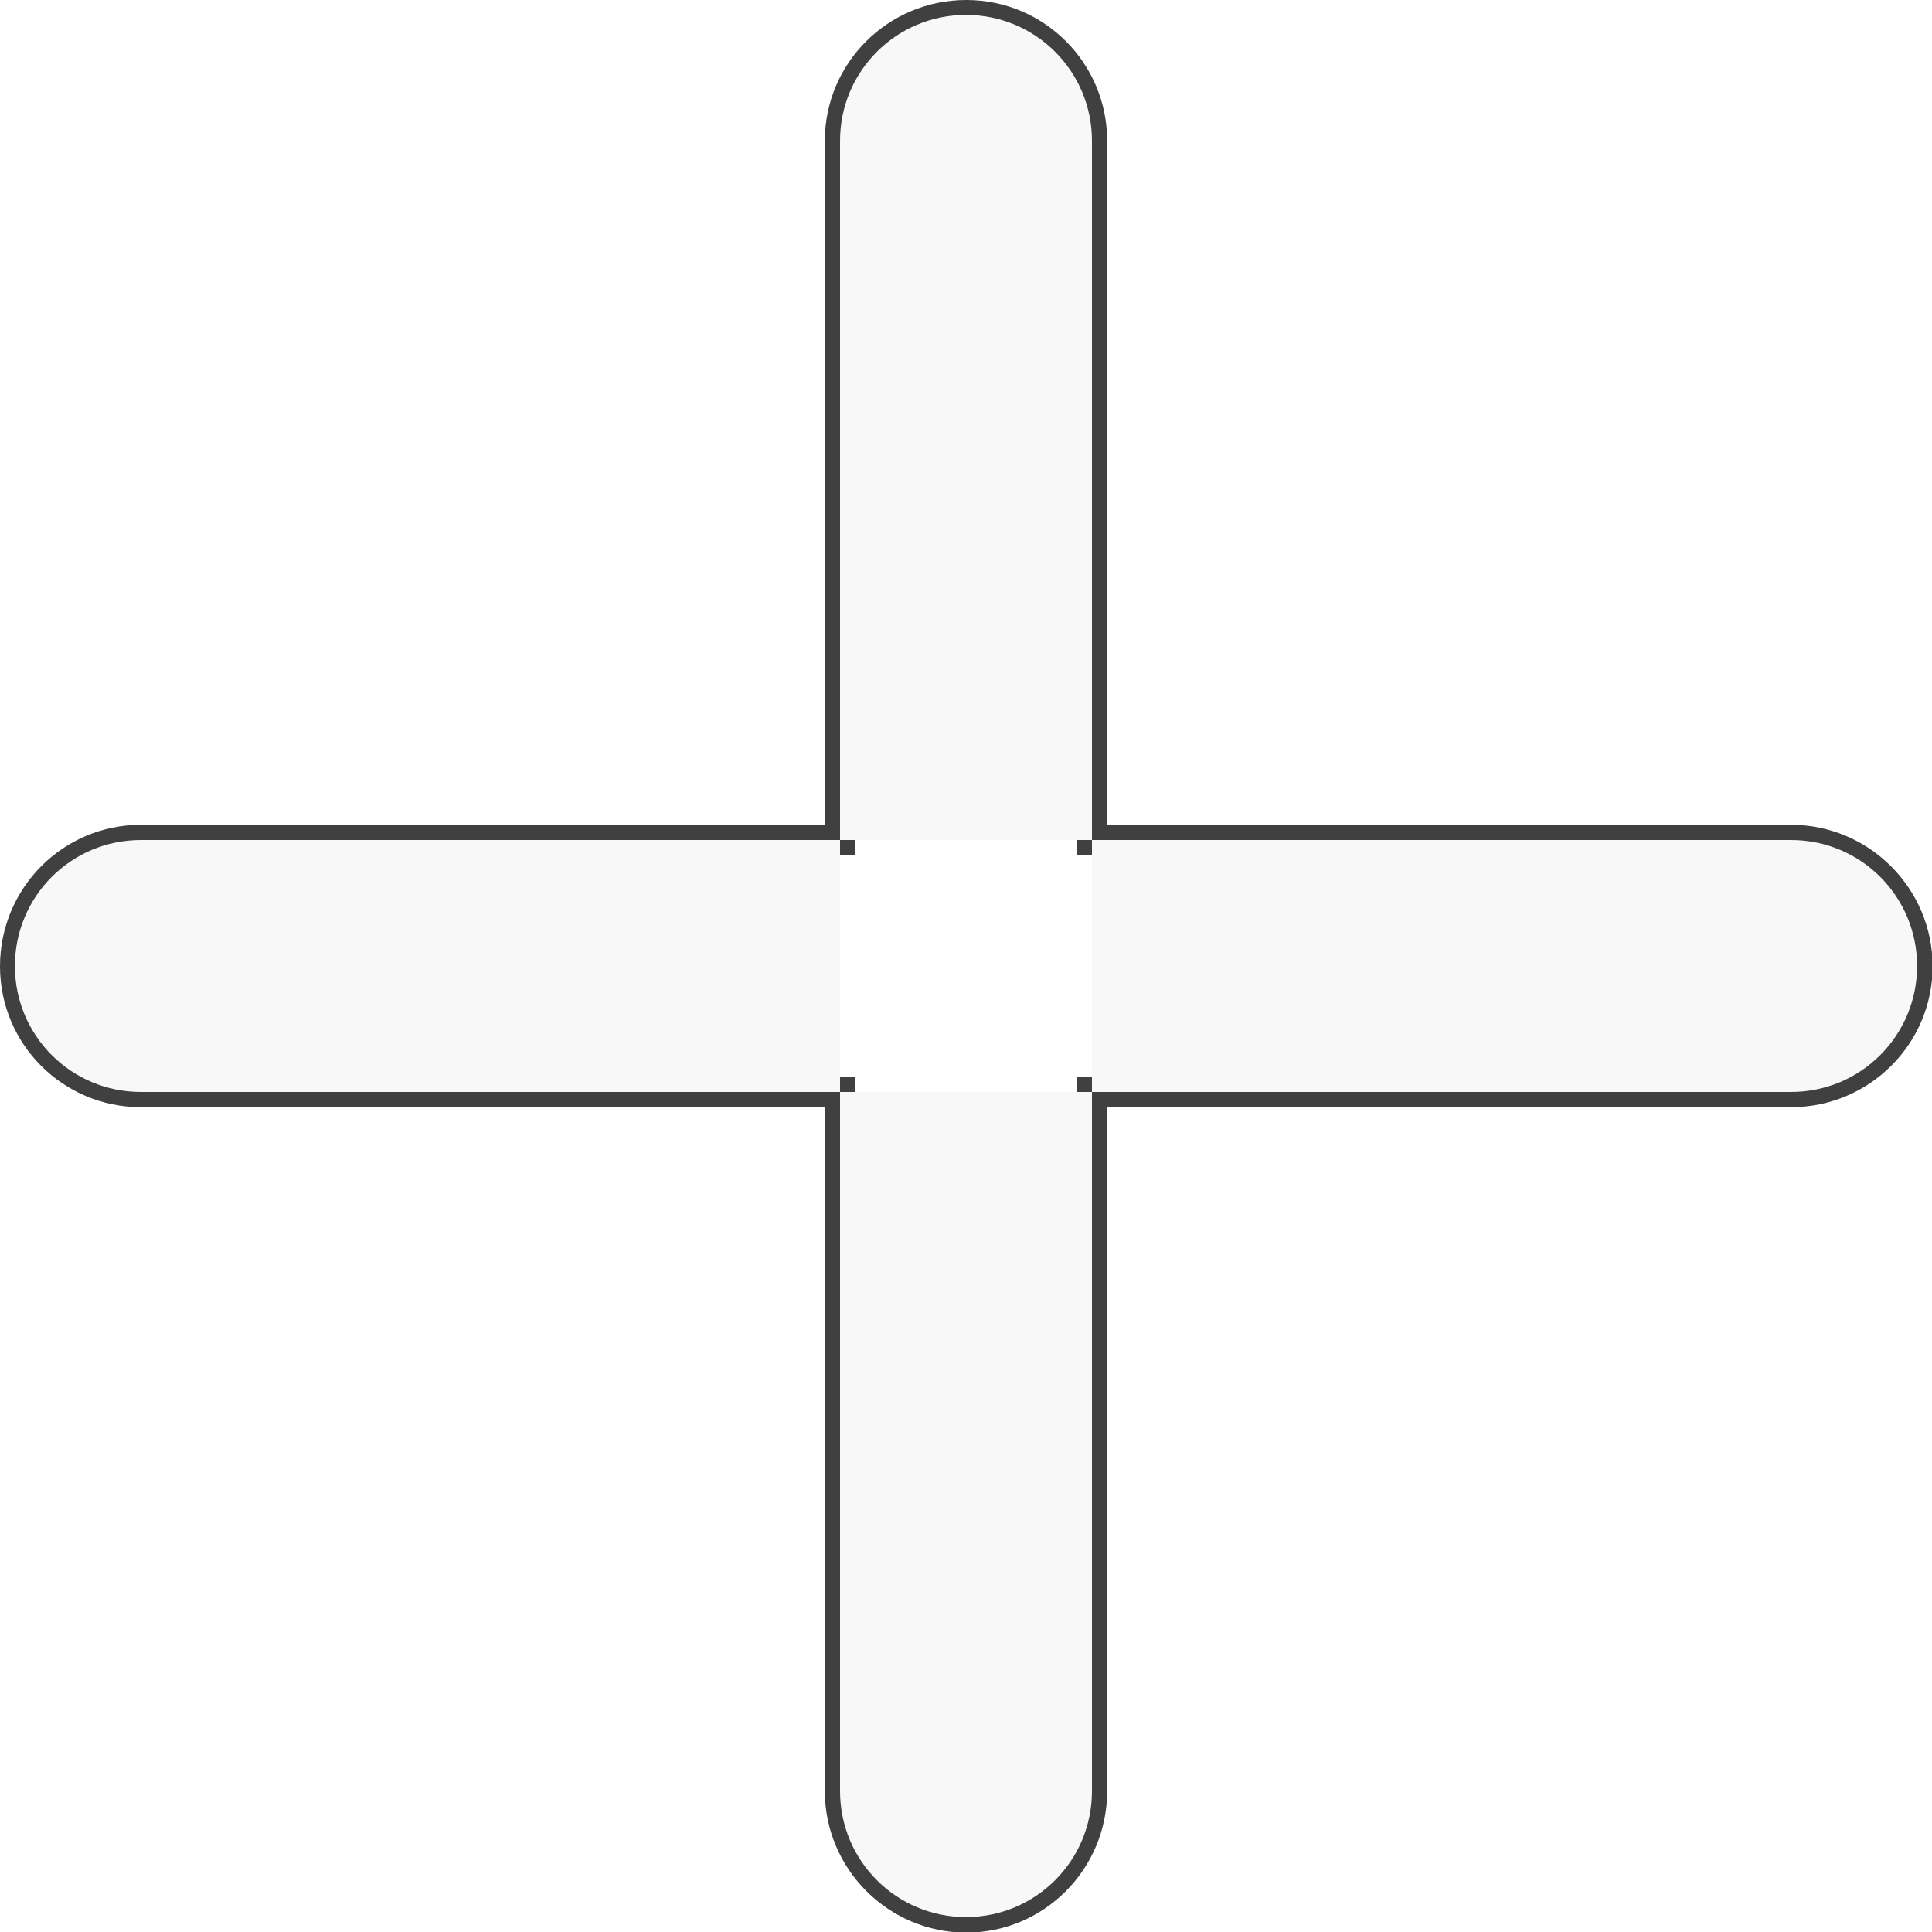
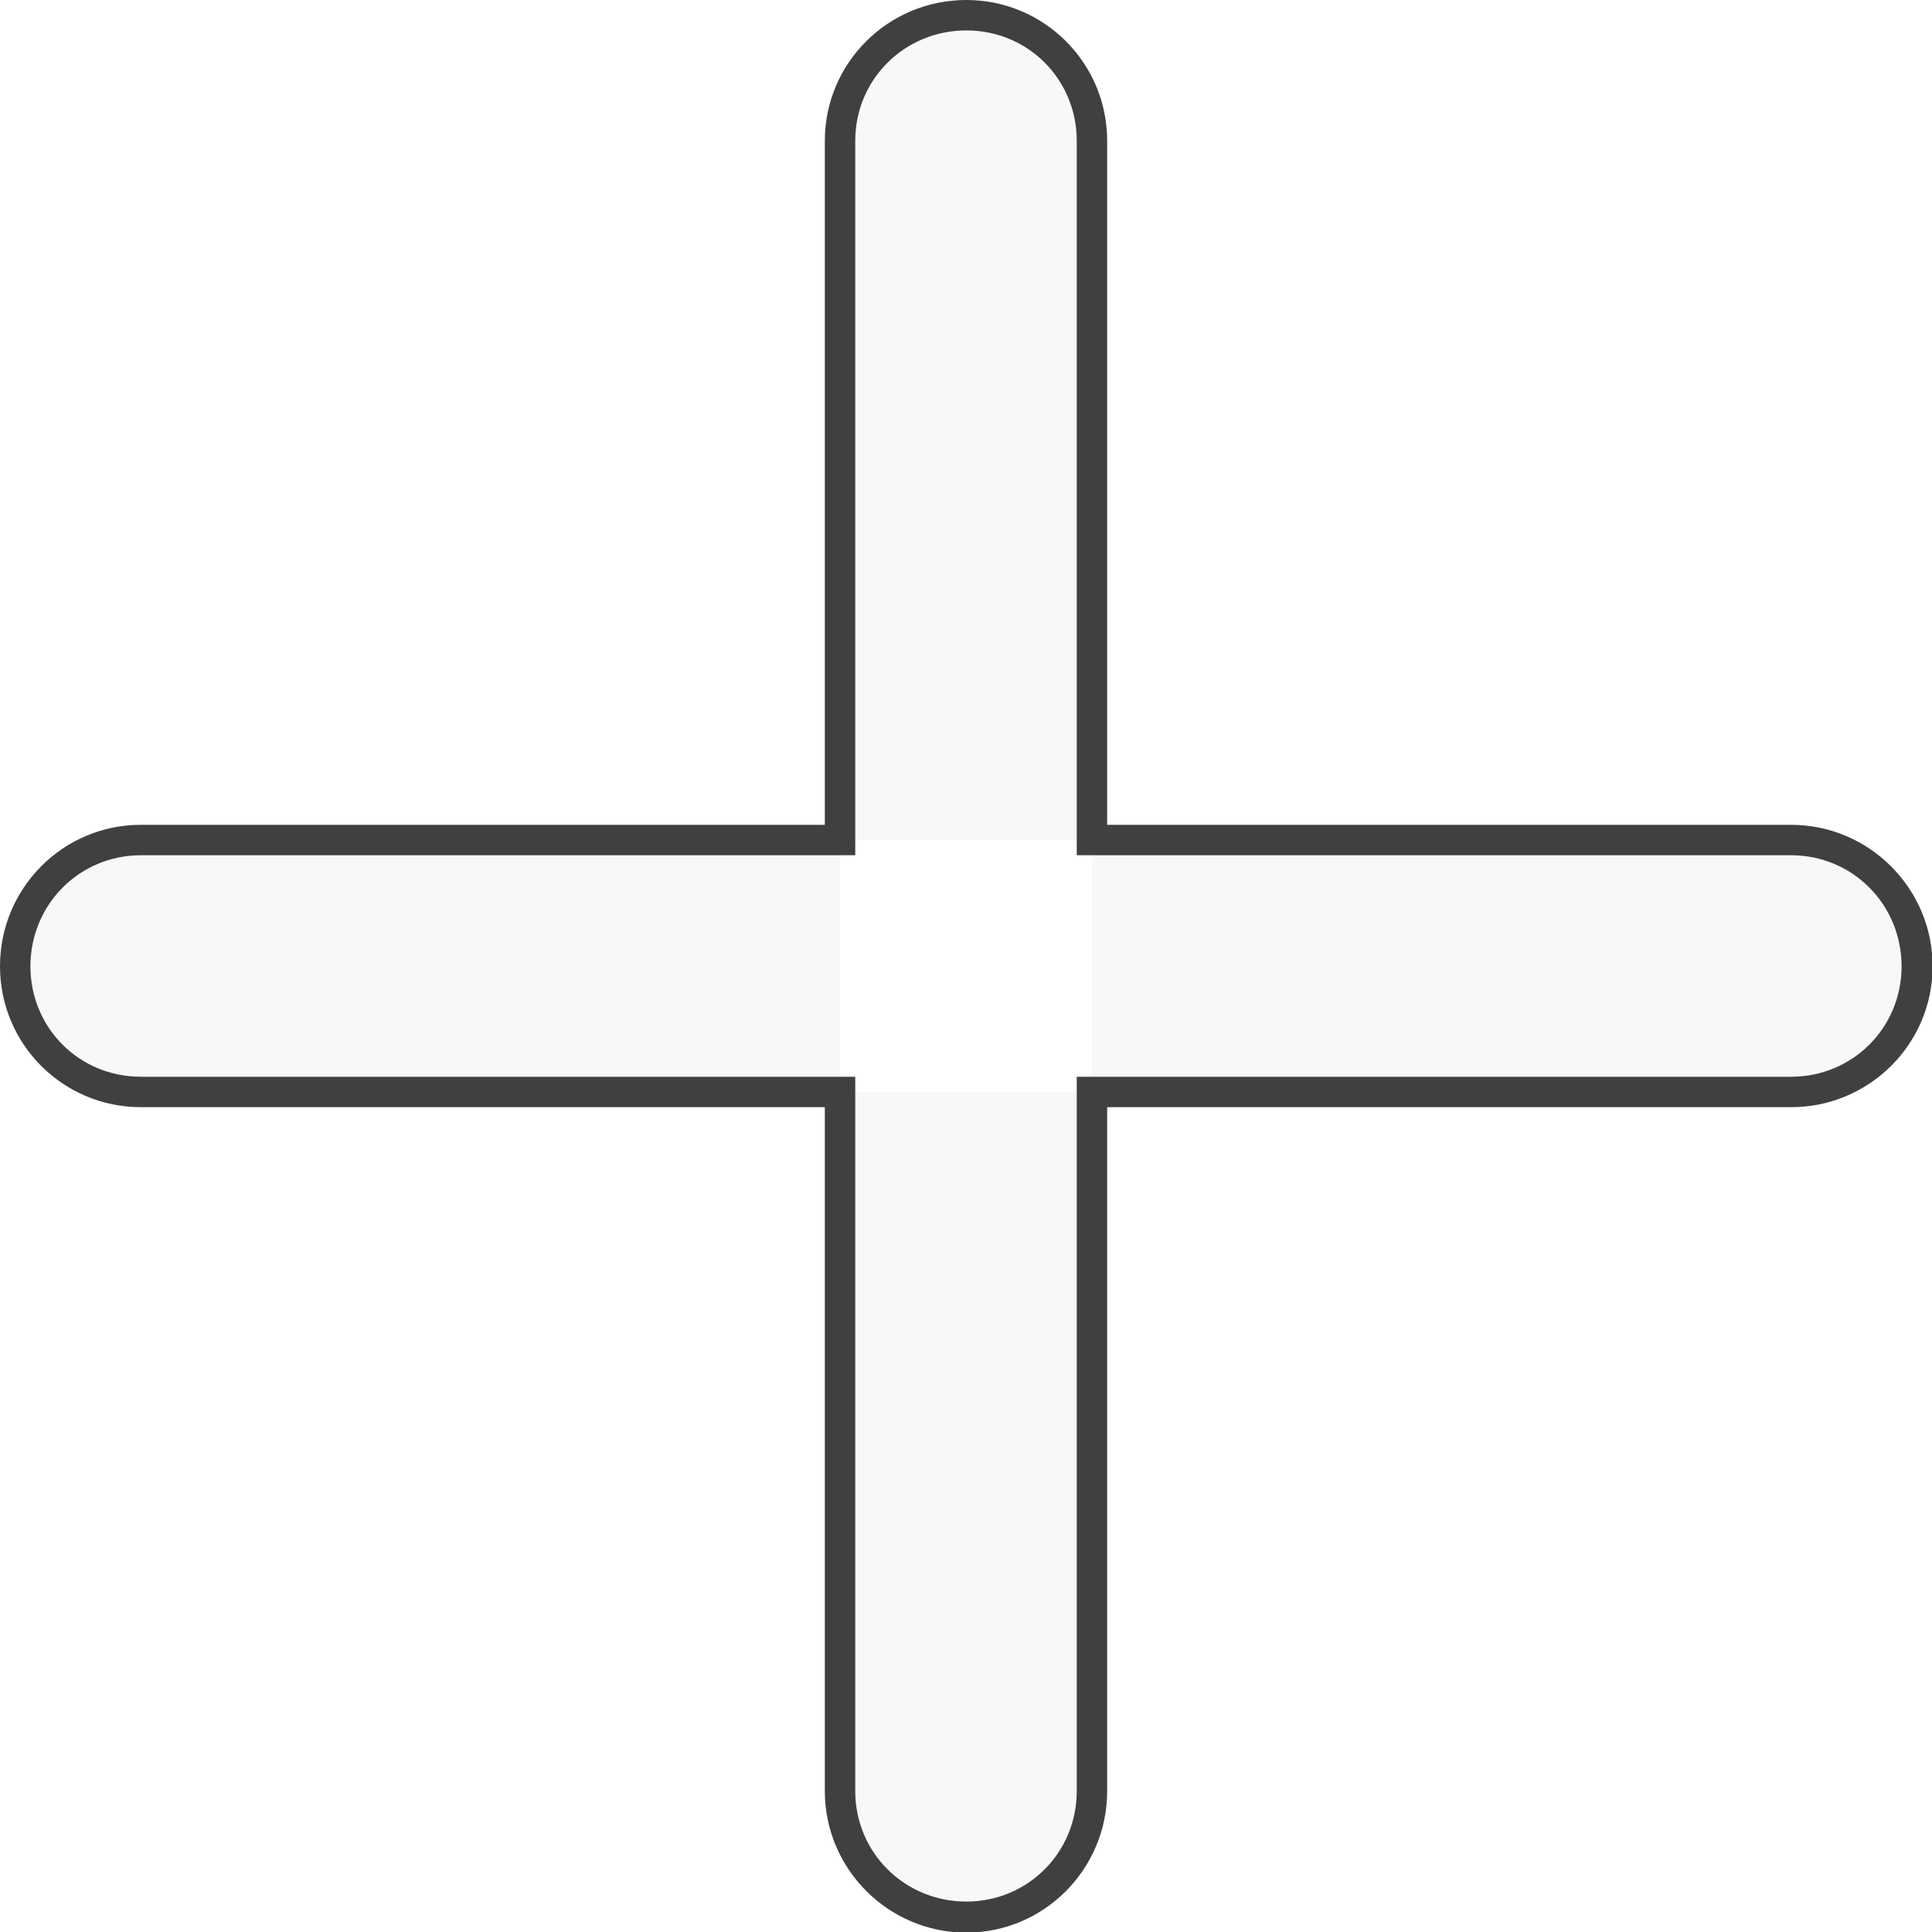
- <svg xmlns="http://www.w3.org/2000/svg" width="24" height="24" viewBox="0 0 6.35 6.35">
-   <path d="M3.176,0C2.919,0 2.711,0.207 2.711,0.463L2.711,2.711L0.463,2.711C0.207,2.711 0,2.919 0,3.176 0,3.432 0.207,3.639 0.463,3.639L2.711,3.639v2.248c0,0.256 0.209,0.465 0.465,0.465 0.256,0 0.463,-0.209 0.463,-0.465L3.639,3.639h2.248c0.256,0 0.465,-0.207 0.465,-0.463 0,-0.256 -0.209,-0.465 -0.465,-0.465L3.639,2.711L3.639,0.463C3.639,0.207 3.432,0 3.176,0ZM3.176,0.1c0.203,0 0.363,0.161 0.363,0.363L3.539,2.811L5.887,2.811C6.089,2.811 6.25,2.973 6.25,3.176 6.25,3.378 6.089,3.539 5.887,3.539L3.539,3.539L3.539,5.887C3.539,6.089 3.378,6.25 3.176,6.25 2.973,6.25 2.811,6.089 2.811,5.887L2.811,3.539L0.463,3.539c-0.203,0 -0.363,-0.161 -0.363,-0.363 0,-0.203 0.161,-0.365 0.363,-0.365L2.811,2.811L2.811,0.463c0,-0.203 0.163,-0.363 0.365,-0.363z" fill="#404040" />
-   <path d="m3.175,0.049c-0.229,0 -0.414,0.185 -0.414,0.414L2.761,2.761L3.589,2.761L3.589,0.463C3.589,0.234 3.404,0.049 3.175,0.049ZM3.589,2.761v0.828h2.298c0.229,0 0.414,-0.185 0.414,-0.414 0,-0.229 -0.185,-0.414 -0.414,-0.414zM3.589,3.589L2.761,3.589v2.298c0,0.229 0.185,0.414 0.414,0.414 0.229,0 0.414,-0.185 0.414,-0.414zM2.761,3.589L2.761,2.761L0.463,2.761c-0.229,0 -0.414,0.185 -0.414,0.414 0,0.229 0.185,0.414 0.414,0.414z" fill="#f8f8f8" />
+ <svg xmlns="http://www.w3.org/2000/svg" id="svg887" version="1.1" viewBox="0 0 6.35 6.35" height="24" width="24">
+   <defs id="defs881" />
+   <g id="layer1">
+     <path id="rect1540" style="display:inline;fill:#f8f8f8;fill-opacity:1;stroke:none;stroke-width:0.098;stroke-miterlimit:4;stroke-dasharray:none;stroke-opacity:1" d="m 3.175,0.049 c -0.229,0 -0.414,0.185 -0.414,0.414 V 2.761 H 3.589 V 0.463 C 3.589,0.234 3.404,0.049 3.175,0.049 Z m 0.414,2.712 v 0.828 h 2.298 c 0.229,0 0.414,-0.185 0.414,-0.414 0,-0.229 -0.185,-0.414 -0.414,-0.414 z m 0,0.828 H 2.761 v 2.298 c 0,0.229 0.185,0.414 0.414,0.414 0.229,0 0.414,-0.185 0.414,-0.414 z m -0.828,0 V 2.761 H 0.463 c -0.229,0 -0.414,0.185 -0.414,0.414 0,0.229 0.185,0.414 0.414,0.414 z" />
+     <path id="path1638" d="M 3.176,0 C 2.919,0 2.711,0.207 2.711,0.463 V 2.711 H 0.463 C 0.207,2.711 0,2.919 0,3.176 0,3.432 0.207,3.639 0.463,3.639 H 2.711 v 2.248 c 0,0.256 0.209,0.465 0.465,0.465 0.256,0 0.463,-0.209 0.463,-0.465 V 3.639 h 2.248 c 0.256,0 0.465,-0.207 0.465,-0.463 0,-0.256 -0.209,-0.465 -0.465,-0.465 H 3.639 V 0.463 C 3.639,0.207 3.432,0 3.176,0 Z m 0,0.1 c 0.203,0 0.363,0.161 0.363,0.363 V 2.811 H 5.887 C 6.089,2.811 6.25,2.973 6.25,3.176 6.25,3.378 6.089,3.539 5.887,3.539 H 3.539 V 5.887 C 3.539,6.089 3.378,6.25 3.176,6.25 2.973,6.25 2.811,6.089 2.811,5.887 V 3.539 H 0.463 c -0.203,0 -0.363,-0.161 -0.363,-0.363 0,-0.203 0.161,-0.365 0.363,-0.365 H 2.811 V 0.463 c 0,-0.203 0.163,-0.363 0.365,-0.363 z" style="color:#000000;font-style:normal;font-variant:normal;font-weight:normal;font-stretch:normal;font-size:medium;line-height:normal;font-family:sans-serif;font-variant-ligatures:normal;font-variant-position:normal;font-variant-caps:normal;font-variant-numeric:normal;font-variant-alternates:normal;font-variant-east-asian:normal;font-feature-settings:normal;font-variation-settings:normal;text-indent:0;text-align:start;text-decoration:none;text-decoration-line:none;text-decoration-style:solid;text-decoration-color:#000000;letter-spacing:normal;word-spacing:normal;text-transform:none;writing-mode:lr-tb;direction:ltr;text-orientation:mixed;dominant-baseline:auto;baseline-shift:baseline;text-anchor:start;white-space:normal;shape-padding:0;shape-margin:0;inline-size:0;clip-rule:nonzero;display:inline;overflow:visible;visibility:visible;isolation:auto;mix-blend-mode:normal;color-interpolation:sRGB;color-interpolation-filters:linearRGB;solid-color:#000000;solid-opacity:1;vector-effect:none;fill:#404040;fill-opacity:1;fill-rule:nonzero;stroke:none;stroke-width:0.1;stroke-linecap:butt;stroke-linejoin:miter;stroke-miterlimit:4;stroke-dasharray:none;stroke-dashoffset:0;stroke-opacity:1;color-rendering:auto;image-rendering:auto;shape-rendering:auto;text-rendering:auto;enable-background:accumulate;stop-color:#000000;stop-opacity:1" />
+   </g>
</svg>
